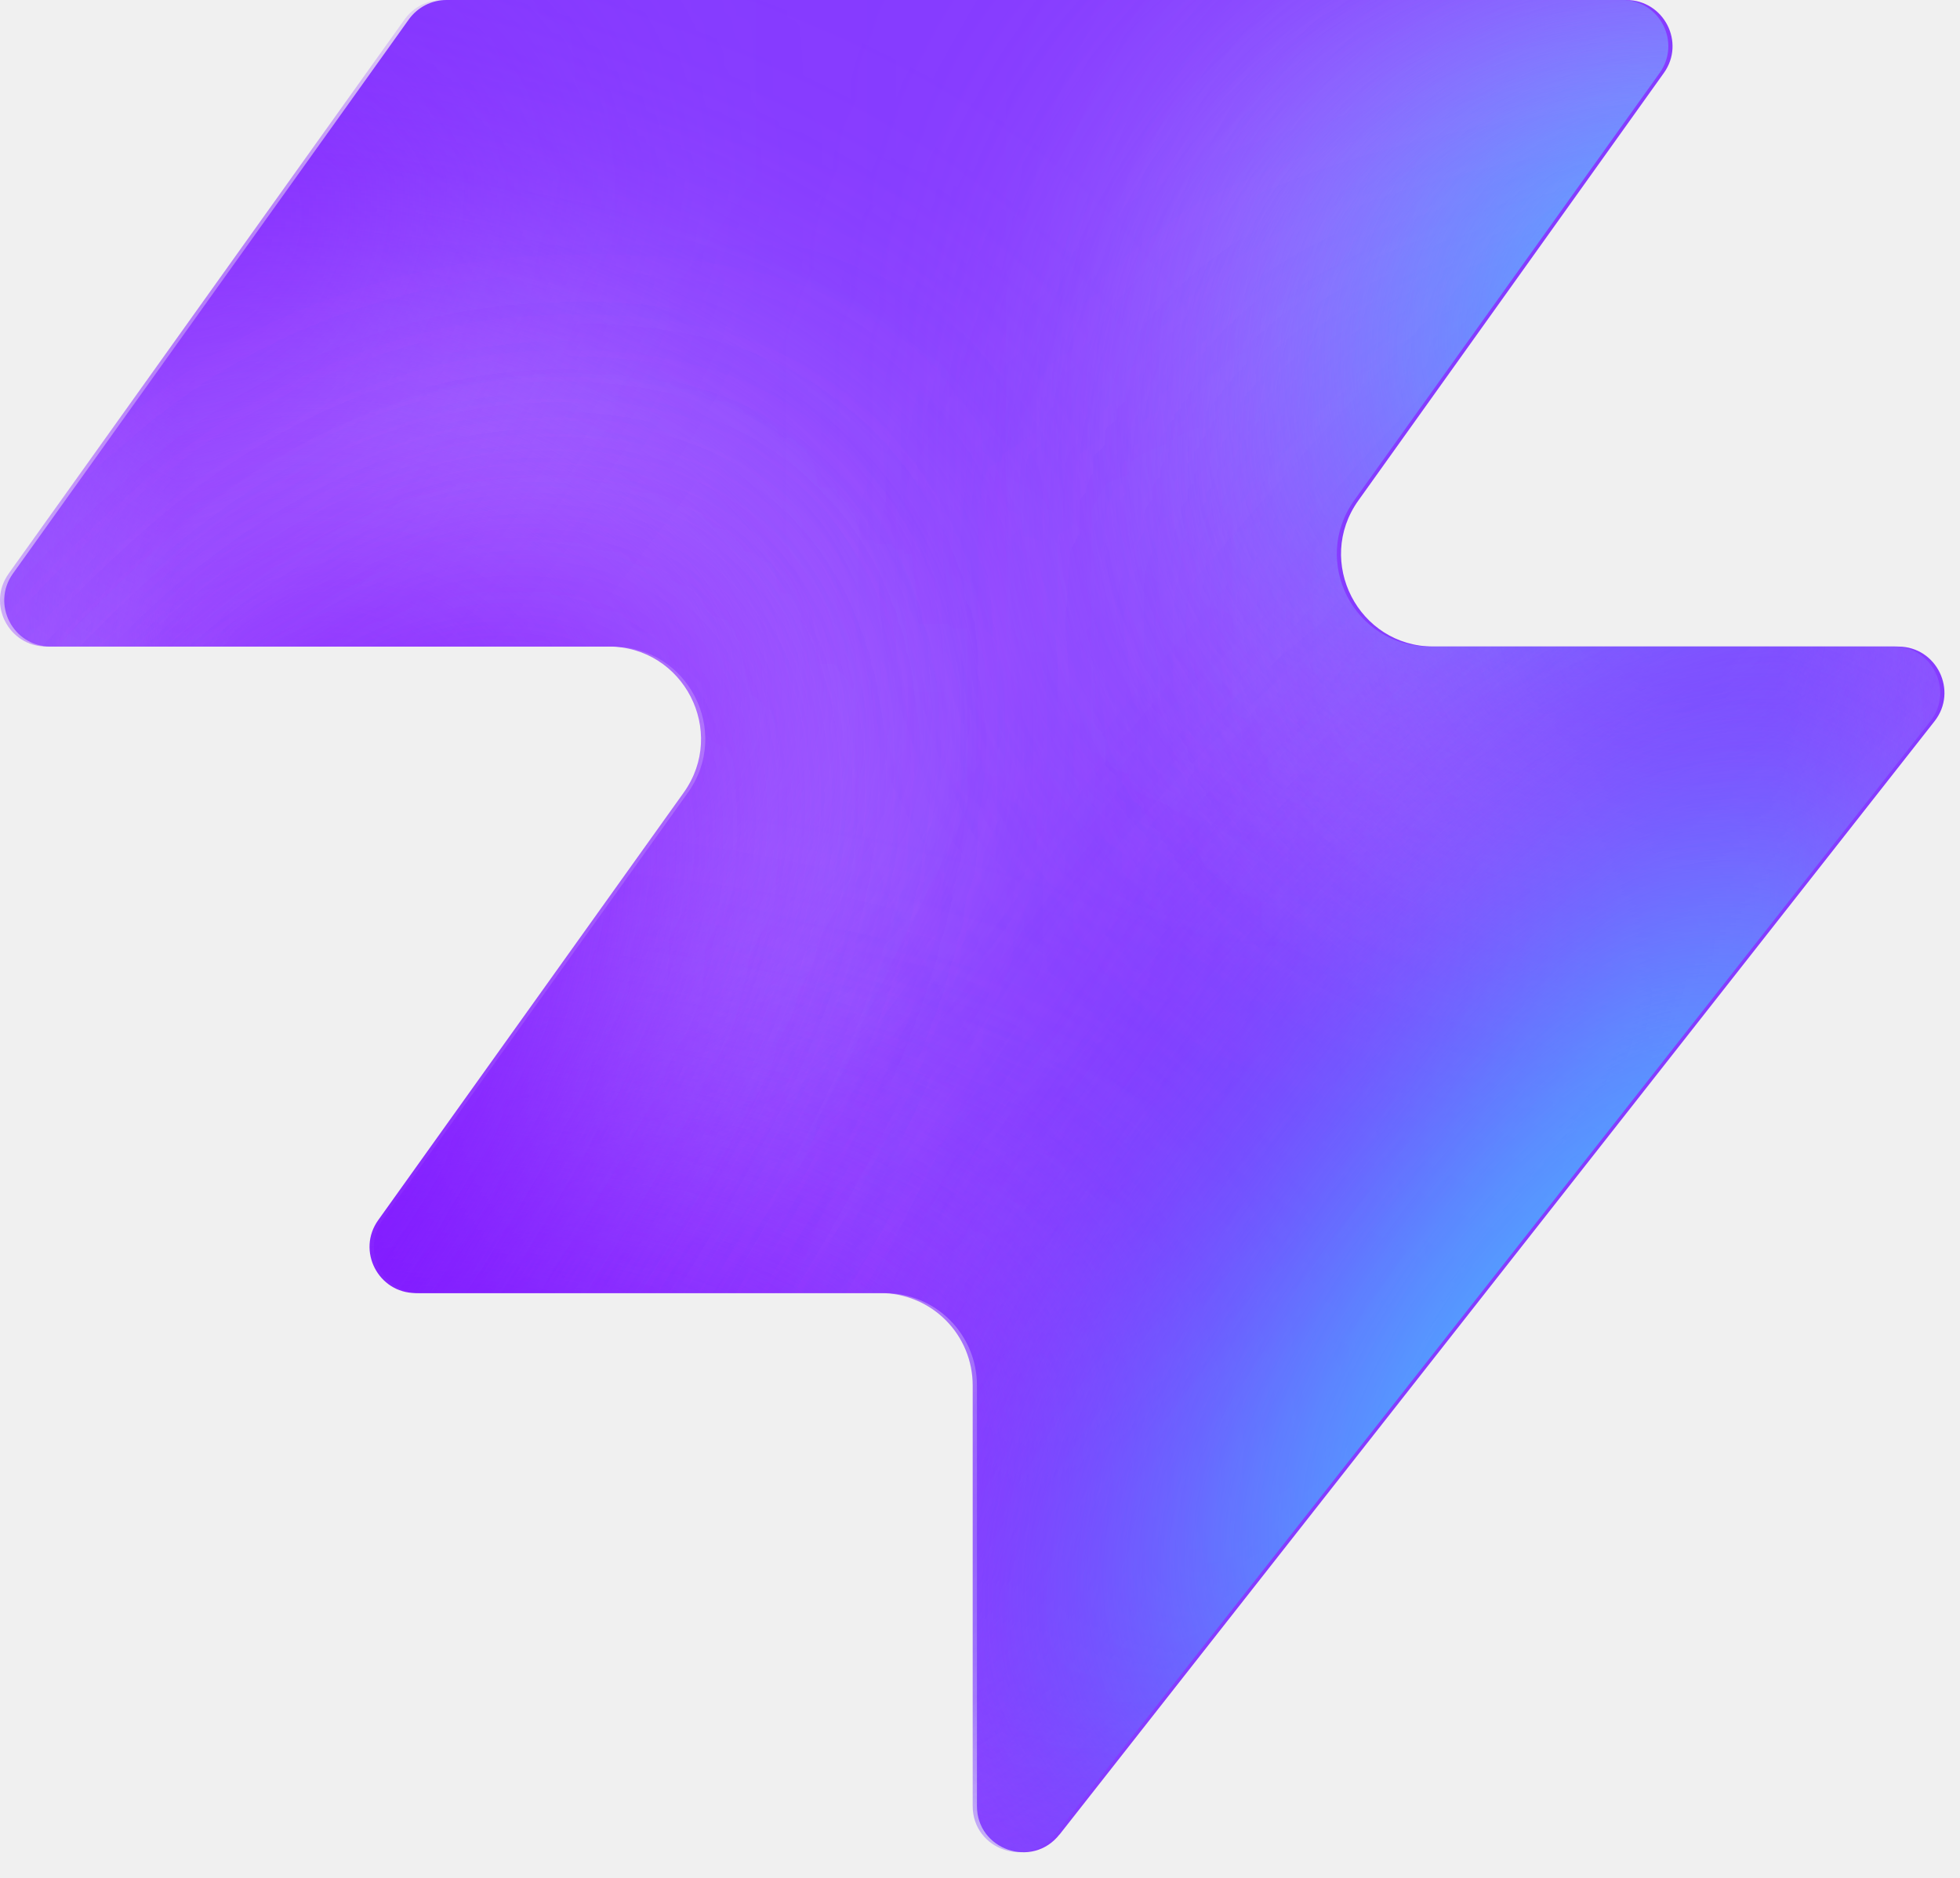
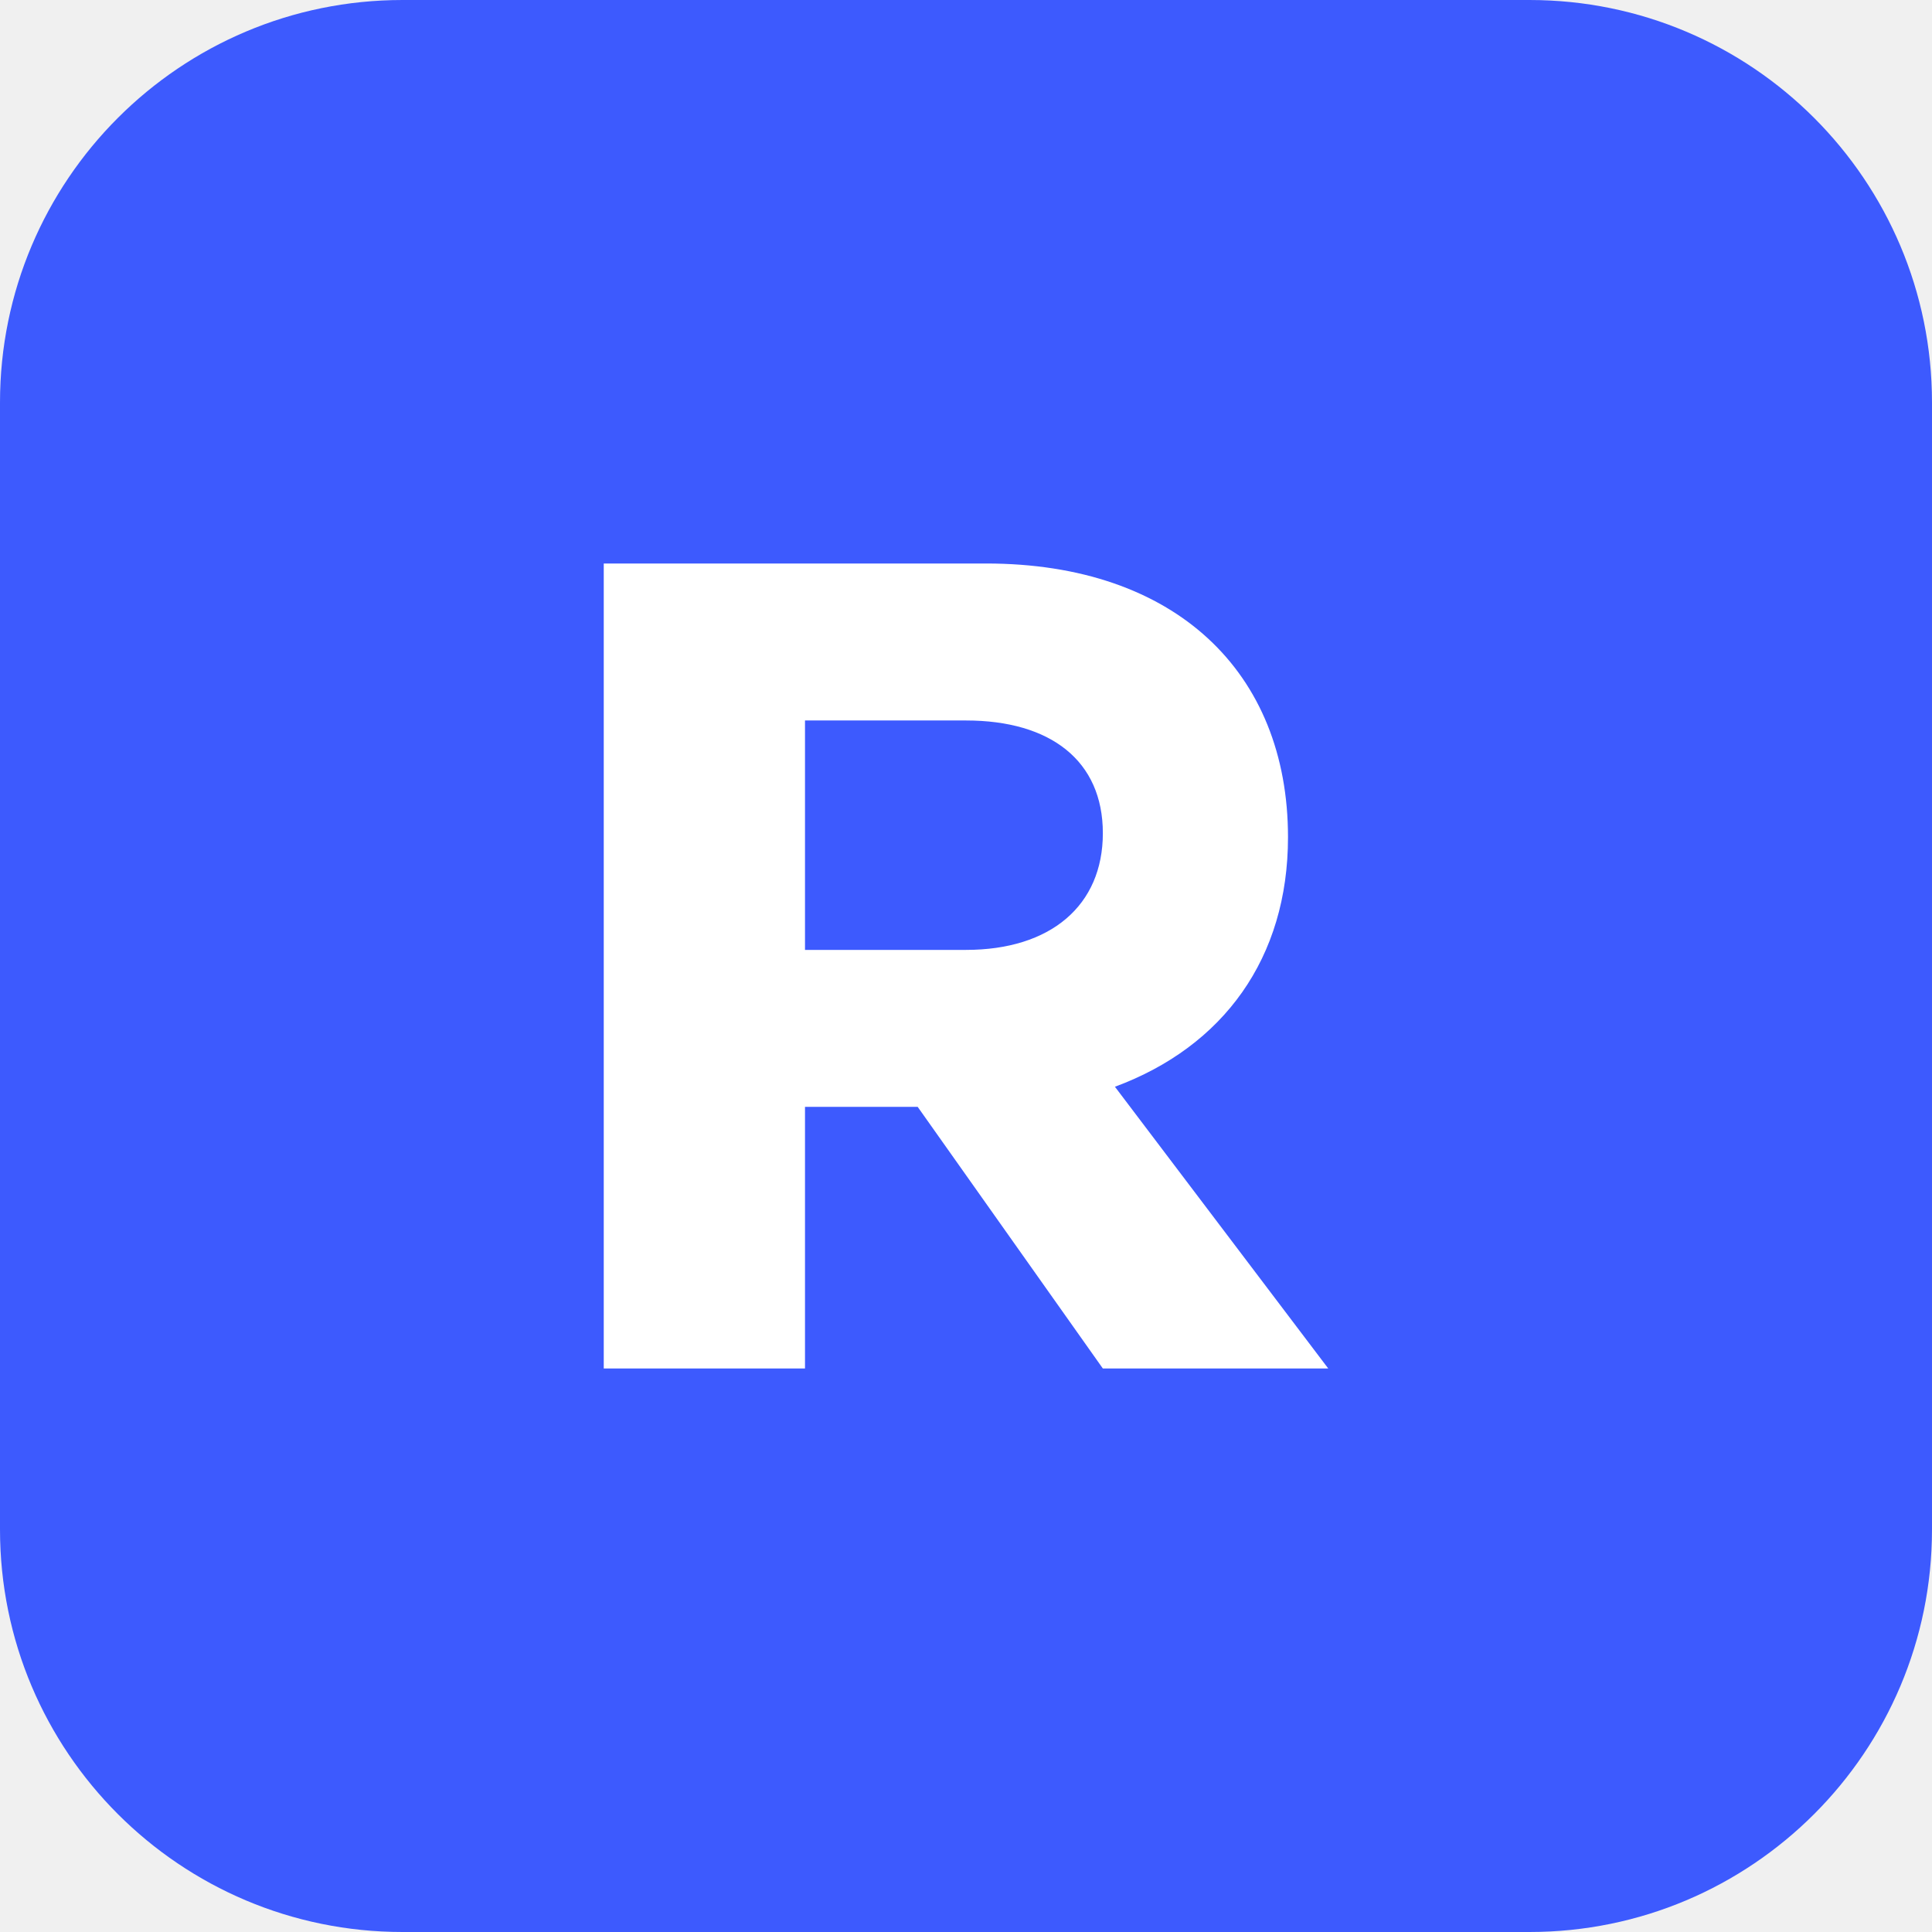
- <svg xmlns="http://www.w3.org/2000/svg" width="48" height="46" fill="none" viewBox="0 0 48 46">
-   <path fill="#863bff" d="M25.946 44.938c-.664.845-2.021.375-2.021-.698V33.937a2.26 2.26 0 0 0-2.262-2.262H10.287c-.92 0-1.456-1.04-.92-1.788l7.48-10.471c1.07-1.497 0-3.578-1.842-3.578H1.237c-.92 0-1.456-1.04-.92-1.788L10.013.474c.214-.297.556-.474.92-.474h28.894c.92 0 1.456 1.04.92 1.788l-7.48 10.471c-1.07 1.498 0 3.579 1.842 3.579h11.377c.943 0 1.473 1.088.89 1.83L25.947 44.94z" style="fill:#863bff;fill:color(display-p3 .525 .23 1);fill-opacity:1" />
-   <mask id="a" width="48" height="46" x="0" y="0" maskUnits="userSpaceOnUse" style="mask-type:alpha">
-     <path fill="#000" d="M25.842 44.938c-.664.844-2.021.375-2.021-.698V33.937a2.26 2.26 0 0 0-2.262-2.262H10.183c-.92 0-1.456-1.04-.92-1.788l7.48-10.471c1.07-1.498 0-3.579-1.842-3.579H1.133c-.92 0-1.456-1.04-.92-1.787L9.91.473c.214-.297.556-.474.92-.474h28.894c.92 0 1.456 1.04.92 1.788l-7.48 10.471c-1.07 1.498 0 3.578 1.842 3.578h11.377c.943 0 1.473 1.088.89 1.832L25.843 44.94z" style="fill:#000;fill-opacity:1" />
-   </mask>
-   <g mask="url(#a)">
-     <g filter="url(#b)">
-       <ellipse cx="5.508" cy="14.704" fill="#ede6ff" rx="5.508" ry="14.704" style="fill:#ede6ff;fill:color(display-p3 .927 .903 1);fill-opacity:1" transform="matrix(.00324 1 1 -.00324 -4.47 31.516)" />
-     </g>
-     <g filter="url(#c)">
-       <ellipse cx="10.399" cy="29.851" fill="#ede6ff" rx="10.399" ry="29.851" style="fill:#ede6ff;fill:color(display-p3 .927 .903 1);fill-opacity:1" transform="matrix(.00324 1 1 -.00324 -39.328 7.883)" />
-     </g>
-     <g filter="url(#d)">
-       <ellipse cx="5.508" cy="30.487" fill="#7e14ff" rx="5.508" ry="30.487" style="fill:#7e14ff;fill:color(display-p3 .492 .077 1);fill-opacity:1" transform="rotate(89.814 -25.913 -14.639)scale(1 -1)" />
-     </g>
-     <g filter="url(#e)">
-       <ellipse cx="5.508" cy="30.599" fill="#7e14ff" rx="5.508" ry="30.599" style="fill:#7e14ff;fill:color(display-p3 .492 .077 1);fill-opacity:1" transform="rotate(89.814 -32.644 -3.334)scale(1 -1)" />
-     </g>
-     <g filter="url(#f)">
-       <ellipse cx="5.508" cy="30.599" fill="#7e14ff" rx="5.508" ry="30.599" style="fill:#7e14ff;fill:color(display-p3 .492 .077 1);fill-opacity:1" transform="matrix(.00324 1 1 -.00324 -34.34 30.47)" />
-     </g>
-     <g filter="url(#g)">
-       <ellipse cx="14.072" cy="22.078" fill="#ede6ff" rx="14.072" ry="22.078" style="fill:#ede6ff;fill:color(display-p3 .927 .903 1);fill-opacity:1" transform="rotate(93.35 24.506 48.493)scale(-1 1)" />
-     </g>
-     <g filter="url(#h)">
-       <ellipse cx="3.47" cy="21.501" fill="#7e14ff" rx="3.47" ry="21.501" style="fill:#7e14ff;fill:color(display-p3 .492 .077 1);fill-opacity:1" transform="rotate(89.009 28.708 47.59)scale(-1 1)" />
-     </g>
-     <g filter="url(#i)">
-       <ellipse cx="3.47" cy="21.501" fill="#7e14ff" rx="3.47" ry="21.501" style="fill:#7e14ff;fill:color(display-p3 .492 .077 1);fill-opacity:1" transform="rotate(89.009 28.708 47.59)scale(-1 1)" />
-     </g>
-     <g filter="url(#j)">
-       <ellipse cx=".387" cy="8.972" fill="#7e14ff" rx="4.407" ry="29.108" style="fill:#7e14ff;fill:color(display-p3 .492 .077 1);fill-opacity:1" transform="rotate(39.51 .387 8.972)" />
-     </g>
-     <g filter="url(#k)">
-       <ellipse cx="47.523" cy="-6.092" fill="#7e14ff" rx="4.407" ry="29.108" style="fill:#7e14ff;fill:color(display-p3 .492 .077 1);fill-opacity:1" transform="rotate(37.892 47.523 -6.092)" />
-     </g>
-     <g filter="url(#l)">
-       <ellipse cx="41.412" cy="6.333" fill="#47bfff" rx="5.971" ry="9.665" style="fill:#47bfff;fill:color(display-p3 .28 .748 1);fill-opacity:1" transform="rotate(37.892 41.412 6.333)" />
-     </g>
-     <g filter="url(#m)">
-       <ellipse cx="-1.879" cy="38.332" fill="#7e14ff" rx="4.407" ry="29.108" style="fill:#7e14ff;fill:color(display-p3 .492 .077 1);fill-opacity:1" transform="rotate(37.892 -1.88 38.332)" />
-     </g>
-     <g filter="url(#n)">
-       <ellipse cx="-1.879" cy="38.332" fill="#7e14ff" rx="4.407" ry="29.108" style="fill:#7e14ff;fill:color(display-p3 .492 .077 1);fill-opacity:1" transform="rotate(37.892 -1.88 38.332)" />
-     </g>
-     <g filter="url(#o)">
-       <ellipse cx="35.651" cy="29.907" fill="#7e14ff" rx="4.407" ry="29.108" style="fill:#7e14ff;fill:color(display-p3 .492 .077 1);fill-opacity:1" transform="rotate(37.892 35.651 29.907)" />
-     </g>
-     <g filter="url(#p)">
-       <ellipse cx="38.418" cy="32.4" fill="#47bfff" rx="5.971" ry="15.297" style="fill:#47bfff;fill:color(display-p3 .28 .748 1);fill-opacity:1" transform="rotate(37.892 38.418 32.4)" />
-     </g>
-   </g>
-   <defs>
-     <filter id="b" width="60.045" height="41.654" x="-19.77" y="16.149" color-interpolation-filters="sRGB" filterUnits="userSpaceOnUse">
-       <feFlood flood-opacity="0" result="BackgroundImageFix" />
-       <feBlend in="SourceGraphic" in2="BackgroundImageFix" result="shape" />
-       <feGaussianBlur result="effect1_foregroundBlur_2002_17158" stdDeviation="7.659" />
-     </filter>
-     <filter id="c" width="90.34" height="51.437" x="-54.613" y="-7.533" color-interpolation-filters="sRGB" filterUnits="userSpaceOnUse">
-       <feFlood flood-opacity="0" result="BackgroundImageFix" />
-       <feBlend in="SourceGraphic" in2="BackgroundImageFix" result="shape" />
-       <feGaussianBlur result="effect1_foregroundBlur_2002_17158" stdDeviation="7.659" />
-     </filter>
-     <filter id="d" width="79.355" height="29.4" x="-49.64" y="2.03" color-interpolation-filters="sRGB" filterUnits="userSpaceOnUse">
-       <feFlood flood-opacity="0" result="BackgroundImageFix" />
-       <feBlend in="SourceGraphic" in2="BackgroundImageFix" result="shape" />
-       <feGaussianBlur result="effect1_foregroundBlur_2002_17158" stdDeviation="4.596" />
-     </filter>
-     <filter id="e" width="79.579" height="29.4" x="-45.045" y="20.029" color-interpolation-filters="sRGB" filterUnits="userSpaceOnUse">
-       <feFlood flood-opacity="0" result="BackgroundImageFix" />
-       <feBlend in="SourceGraphic" in2="BackgroundImageFix" result="shape" />
-       <feGaussianBlur result="effect1_foregroundBlur_2002_17158" stdDeviation="4.596" />
-     </filter>
-     <filter id="f" width="79.579" height="29.4" x="-43.513" y="21.178" color-interpolation-filters="sRGB" filterUnits="userSpaceOnUse">
-       <feFlood flood-opacity="0" result="BackgroundImageFix" />
-       <feBlend in="SourceGraphic" in2="BackgroundImageFix" result="shape" />
-       <feGaussianBlur result="effect1_foregroundBlur_2002_17158" stdDeviation="4.596" />
-     </filter>
-     <filter id="g" width="74.749" height="58.852" x="15.756" y="-17.901" color-interpolation-filters="sRGB" filterUnits="userSpaceOnUse">
-       <feFlood flood-opacity="0" result="BackgroundImageFix" />
-       <feBlend in="SourceGraphic" in2="BackgroundImageFix" result="shape" />
-       <feGaussianBlur result="effect1_foregroundBlur_2002_17158" stdDeviation="7.659" />
-     </filter>
-     <filter id="h" width="61.377" height="25.362" x="23.548" y="2.284" color-interpolation-filters="sRGB" filterUnits="userSpaceOnUse">
-       <feFlood flood-opacity="0" result="BackgroundImageFix" />
-       <feBlend in="SourceGraphic" in2="BackgroundImageFix" result="shape" />
-       <feGaussianBlur result="effect1_foregroundBlur_2002_17158" stdDeviation="4.596" />
-     </filter>
-     <filter id="i" width="61.377" height="25.362" x="23.548" y="2.284" color-interpolation-filters="sRGB" filterUnits="userSpaceOnUse">
-       <feFlood flood-opacity="0" result="BackgroundImageFix" />
-       <feBlend in="SourceGraphic" in2="BackgroundImageFix" result="shape" />
-       <feGaussianBlur result="effect1_foregroundBlur_2002_17158" stdDeviation="4.596" />
-     </filter>
-     <filter id="j" width="56.045" height="63.649" x="-27.636" y="-22.853" color-interpolation-filters="sRGB" filterUnits="userSpaceOnUse">
-       <feFlood flood-opacity="0" result="BackgroundImageFix" />
-       <feBlend in="SourceGraphic" in2="BackgroundImageFix" result="shape" />
-       <feGaussianBlur result="effect1_foregroundBlur_2002_17158" stdDeviation="4.596" />
-     </filter>
-     <filter id="k" width="54.814" height="64.646" x="20.116" y="-38.415" color-interpolation-filters="sRGB" filterUnits="userSpaceOnUse">
-       <feFlood flood-opacity="0" result="BackgroundImageFix" />
-       <feBlend in="SourceGraphic" in2="BackgroundImageFix" result="shape" />
-       <feGaussianBlur result="effect1_foregroundBlur_2002_17158" stdDeviation="4.596" />
-     </filter>
-     <filter id="l" width="33.541" height="35.313" x="24.641" y="-11.323" color-interpolation-filters="sRGB" filterUnits="userSpaceOnUse">
-       <feFlood flood-opacity="0" result="BackgroundImageFix" />
-       <feBlend in="SourceGraphic" in2="BackgroundImageFix" result="shape" />
-       <feGaussianBlur result="effect1_foregroundBlur_2002_17158" stdDeviation="4.596" />
-     </filter>
-     <filter id="m" width="54.814" height="64.646" x="-29.286" y="6.009" color-interpolation-filters="sRGB" filterUnits="userSpaceOnUse">
-       <feFlood flood-opacity="0" result="BackgroundImageFix" />
-       <feBlend in="SourceGraphic" in2="BackgroundImageFix" result="shape" />
-       <feGaussianBlur result="effect1_foregroundBlur_2002_17158" stdDeviation="4.596" />
-     </filter>
-     <filter id="n" width="54.814" height="64.646" x="-29.286" y="6.009" color-interpolation-filters="sRGB" filterUnits="userSpaceOnUse">
-       <feFlood flood-opacity="0" result="BackgroundImageFix" />
-       <feBlend in="SourceGraphic" in2="BackgroundImageFix" result="shape" />
-       <feGaussianBlur result="effect1_foregroundBlur_2002_17158" stdDeviation="4.596" />
-     </filter>
-     <filter id="o" width="54.814" height="64.646" x="8.244" y="-2.416" color-interpolation-filters="sRGB" filterUnits="userSpaceOnUse">
-       <feFlood flood-opacity="0" result="BackgroundImageFix" />
-       <feBlend in="SourceGraphic" in2="BackgroundImageFix" result="shape" />
-       <feGaussianBlur result="effect1_foregroundBlur_2002_17158" stdDeviation="4.596" />
-     </filter>
-     <filter id="p" width="39.409" height="43.623" x="18.713" y="10.588" color-interpolation-filters="sRGB" filterUnits="userSpaceOnUse">
-       <feFlood flood-opacity="0" result="BackgroundImageFix" />
-       <feBlend in="SourceGraphic" in2="BackgroundImageFix" result="shape" />
-       <feGaussianBlur result="effect1_foregroundBlur_2002_17158" stdDeviation="4.596" />
-     </filter>
-   </defs>
+ <svg xmlns="http://www.w3.org/2000/svg" viewBox="0 0 48 48" width="48" height="48">
+   <rect width="48" height="48" rx="10" fill="#3d5afe" />
+   <path d="M15 34V14h9.5c4.7 0 7.5 2.7 7.5 6.8 0 3-1.6 5.2-4.3 6.2L33 34h-5.6l-4.6-6.5H20V34h-5Zm5-10.4h4c2.1 0 3.4-1.1 3.4-2.9 0-1.8-1.3-2.8-3.4-2.8h-4v5.7Z" fill="#ffffff" />
</svg>
